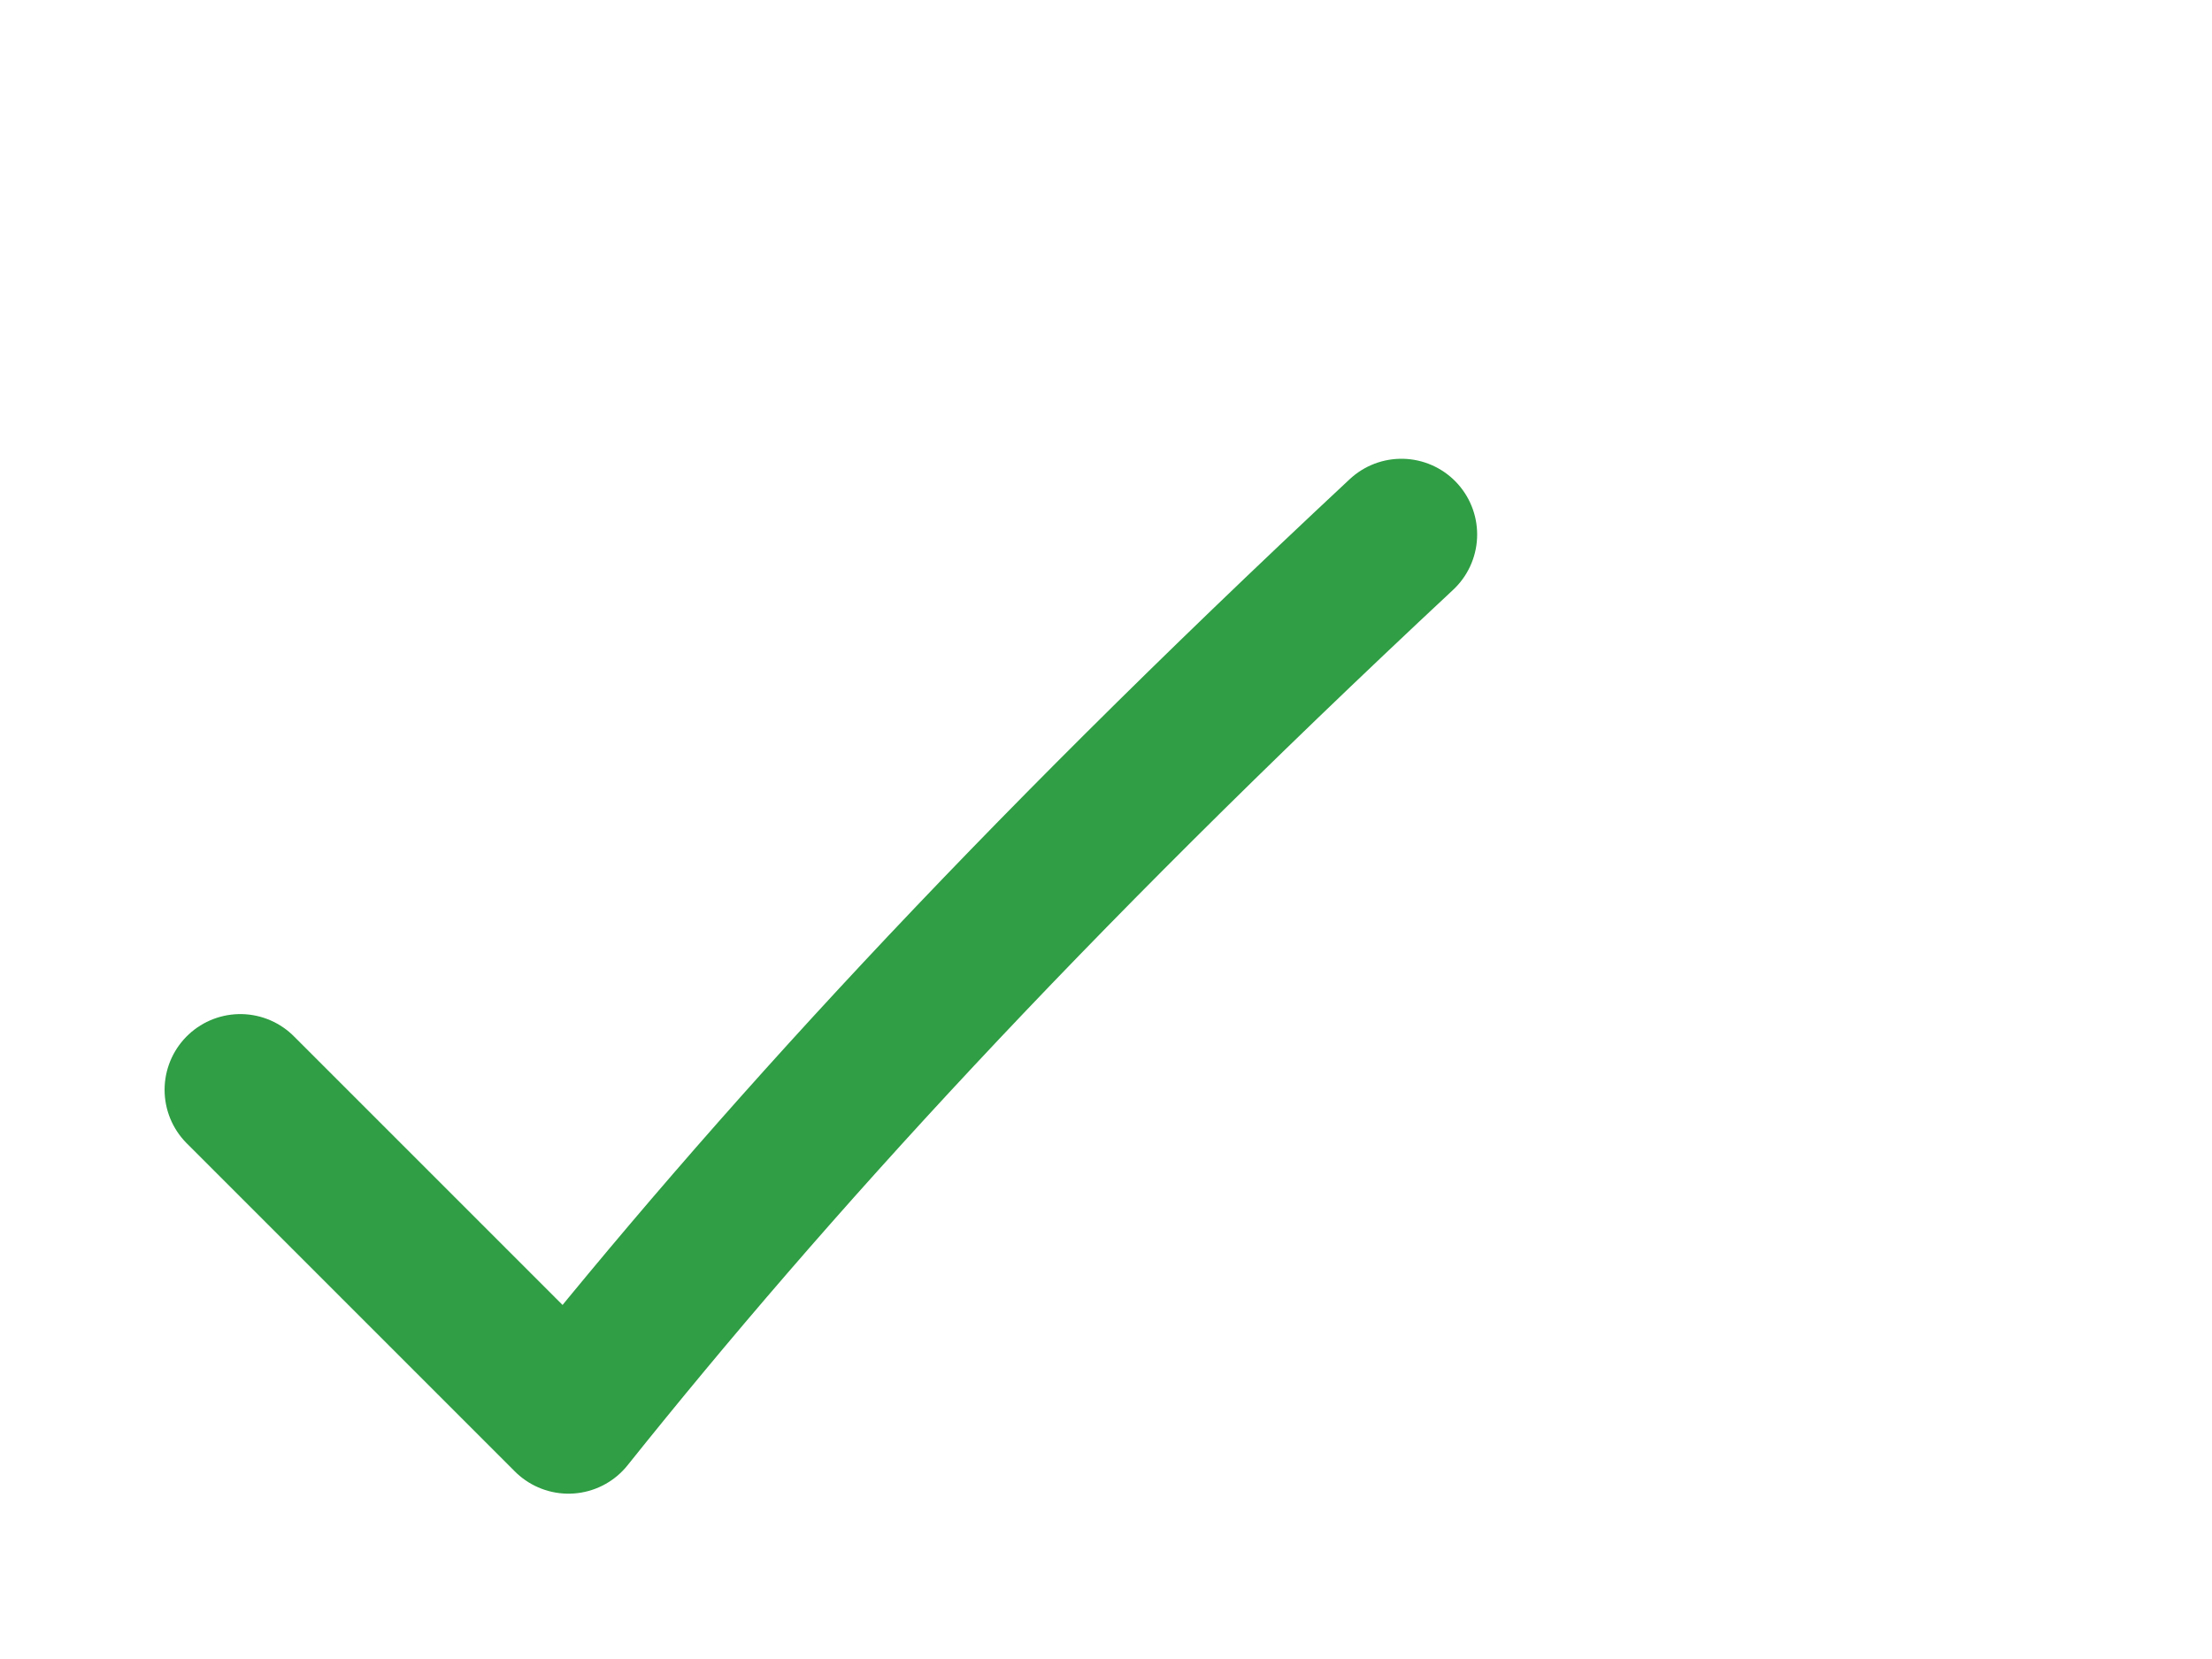
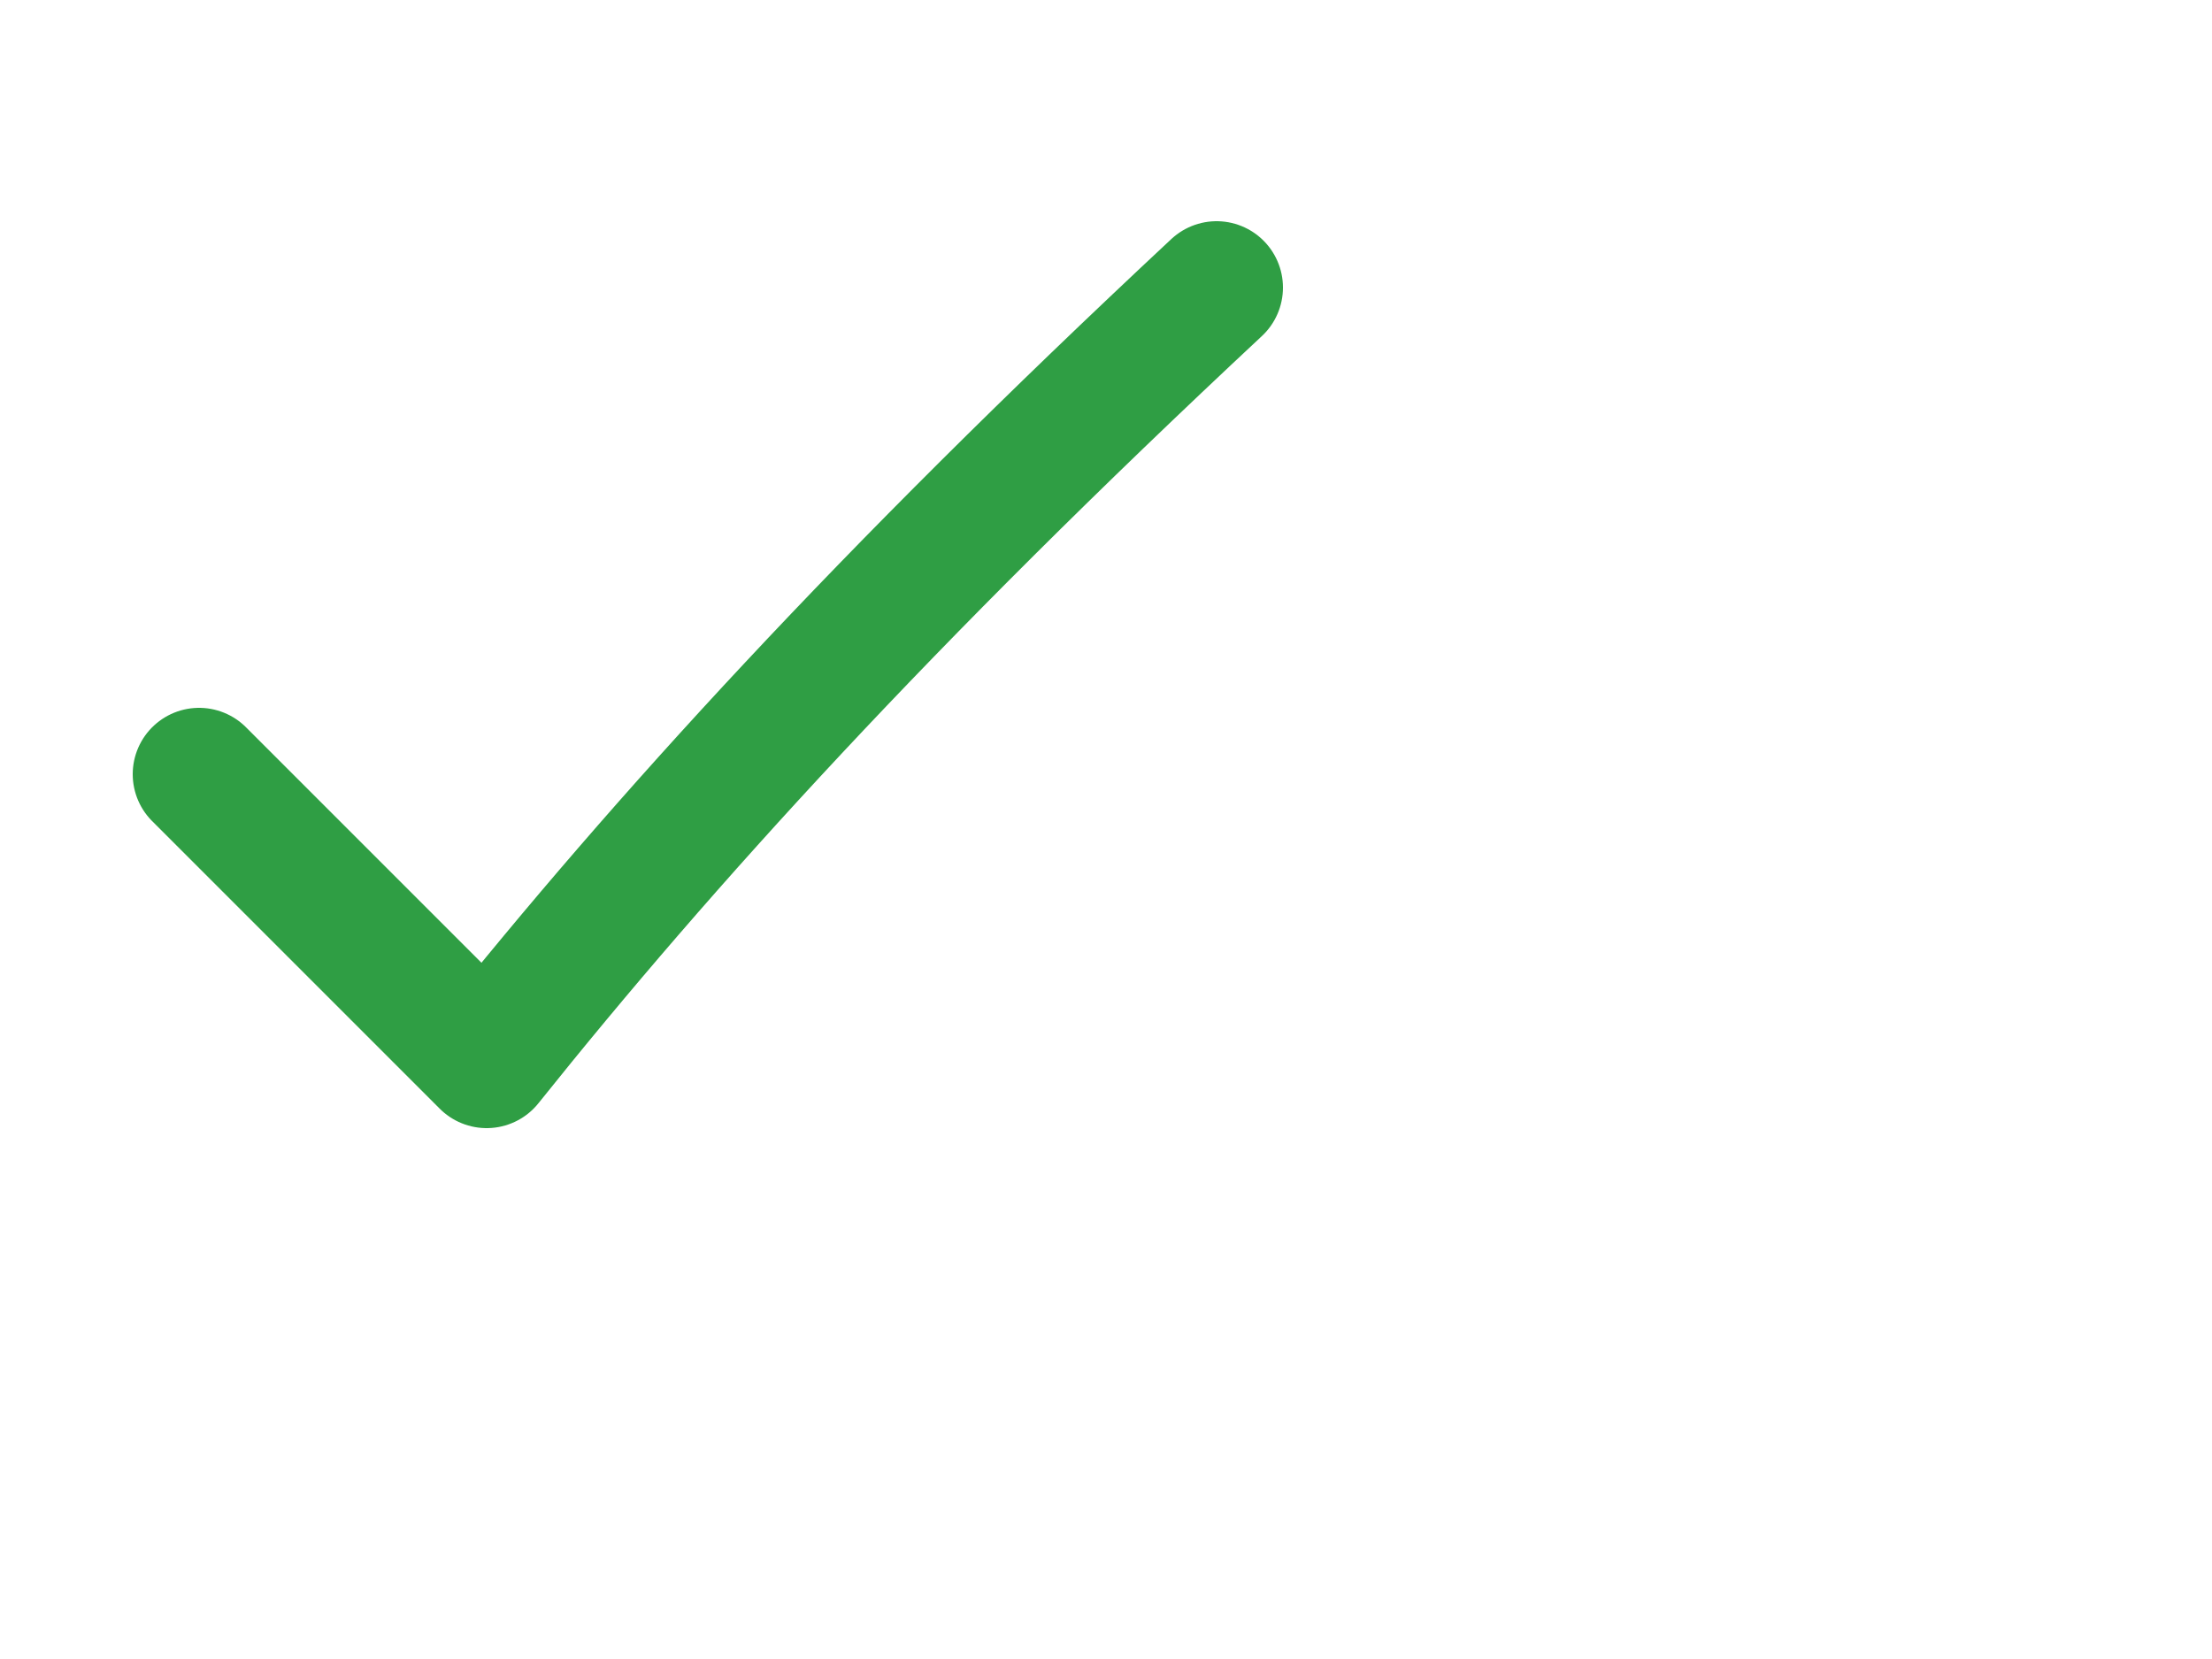
- <svg xmlns="http://www.w3.org/2000/svg" version="1.1" width="200" height="150" viewBox="140 240 250 150" xml:space="preserve">
-   <g transform="matrix(1.4264 0 0 1.4264 232.7746 331.5823)">
-     <path style="stroke: rgb(47,158,68); stroke-width: 12; stroke-dasharray: none; stroke-linecap: round; stroke-dashoffset: 0; stroke-linejoin: round; stroke-miterlimit: 4; fill: none; fill-rule: nonzero; opacity: 1;" transform="translate(-64, -61)" d="M 18 70 C 26 78 34 86 44 96 C 60 76 80 54 110 26" stroke-linecap="round" />
-   </g>
+ <svg xmlns="http://www.w3.org/2000/svg" width="200" height="150" viewBox="0 0 200 150">
+   <path d="M 18 70        C 26 78, 34 86, 44 96        C 60 76, 80 54, 110 26" fill="none" stroke="#2F9E44" stroke-width="12" stroke-linecap="round" stroke-linejoin="round" />
</svg>
